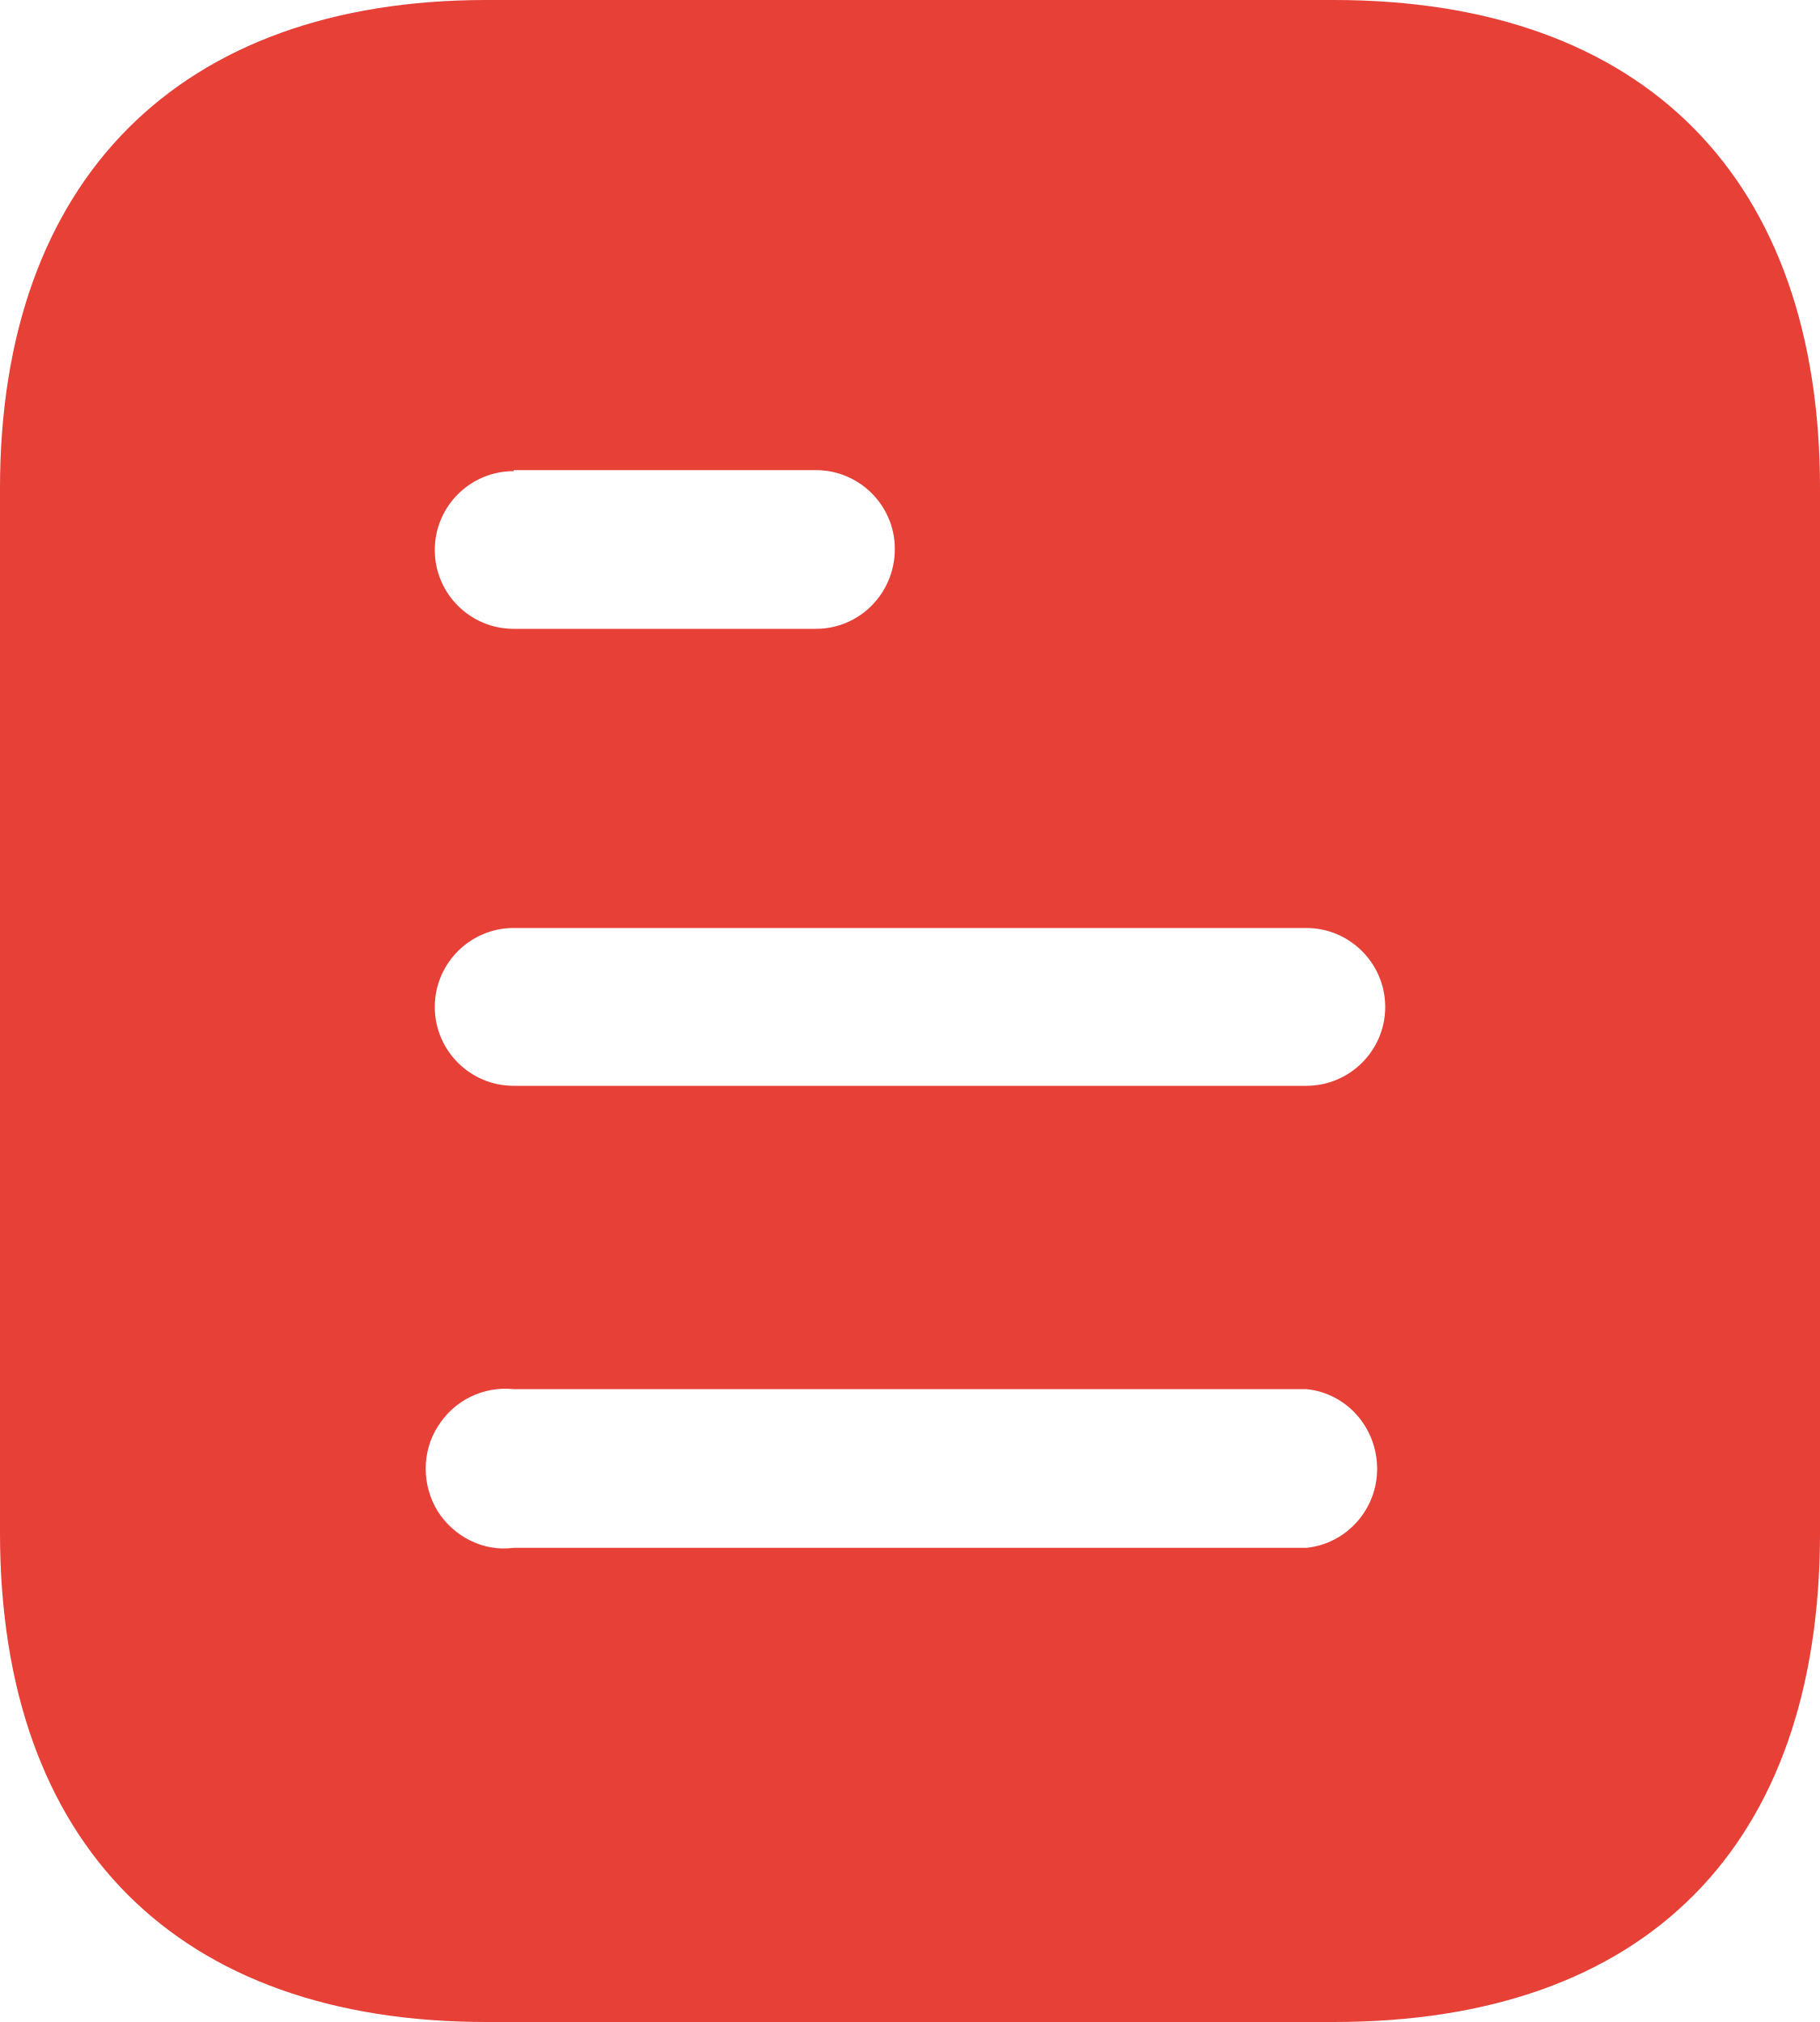
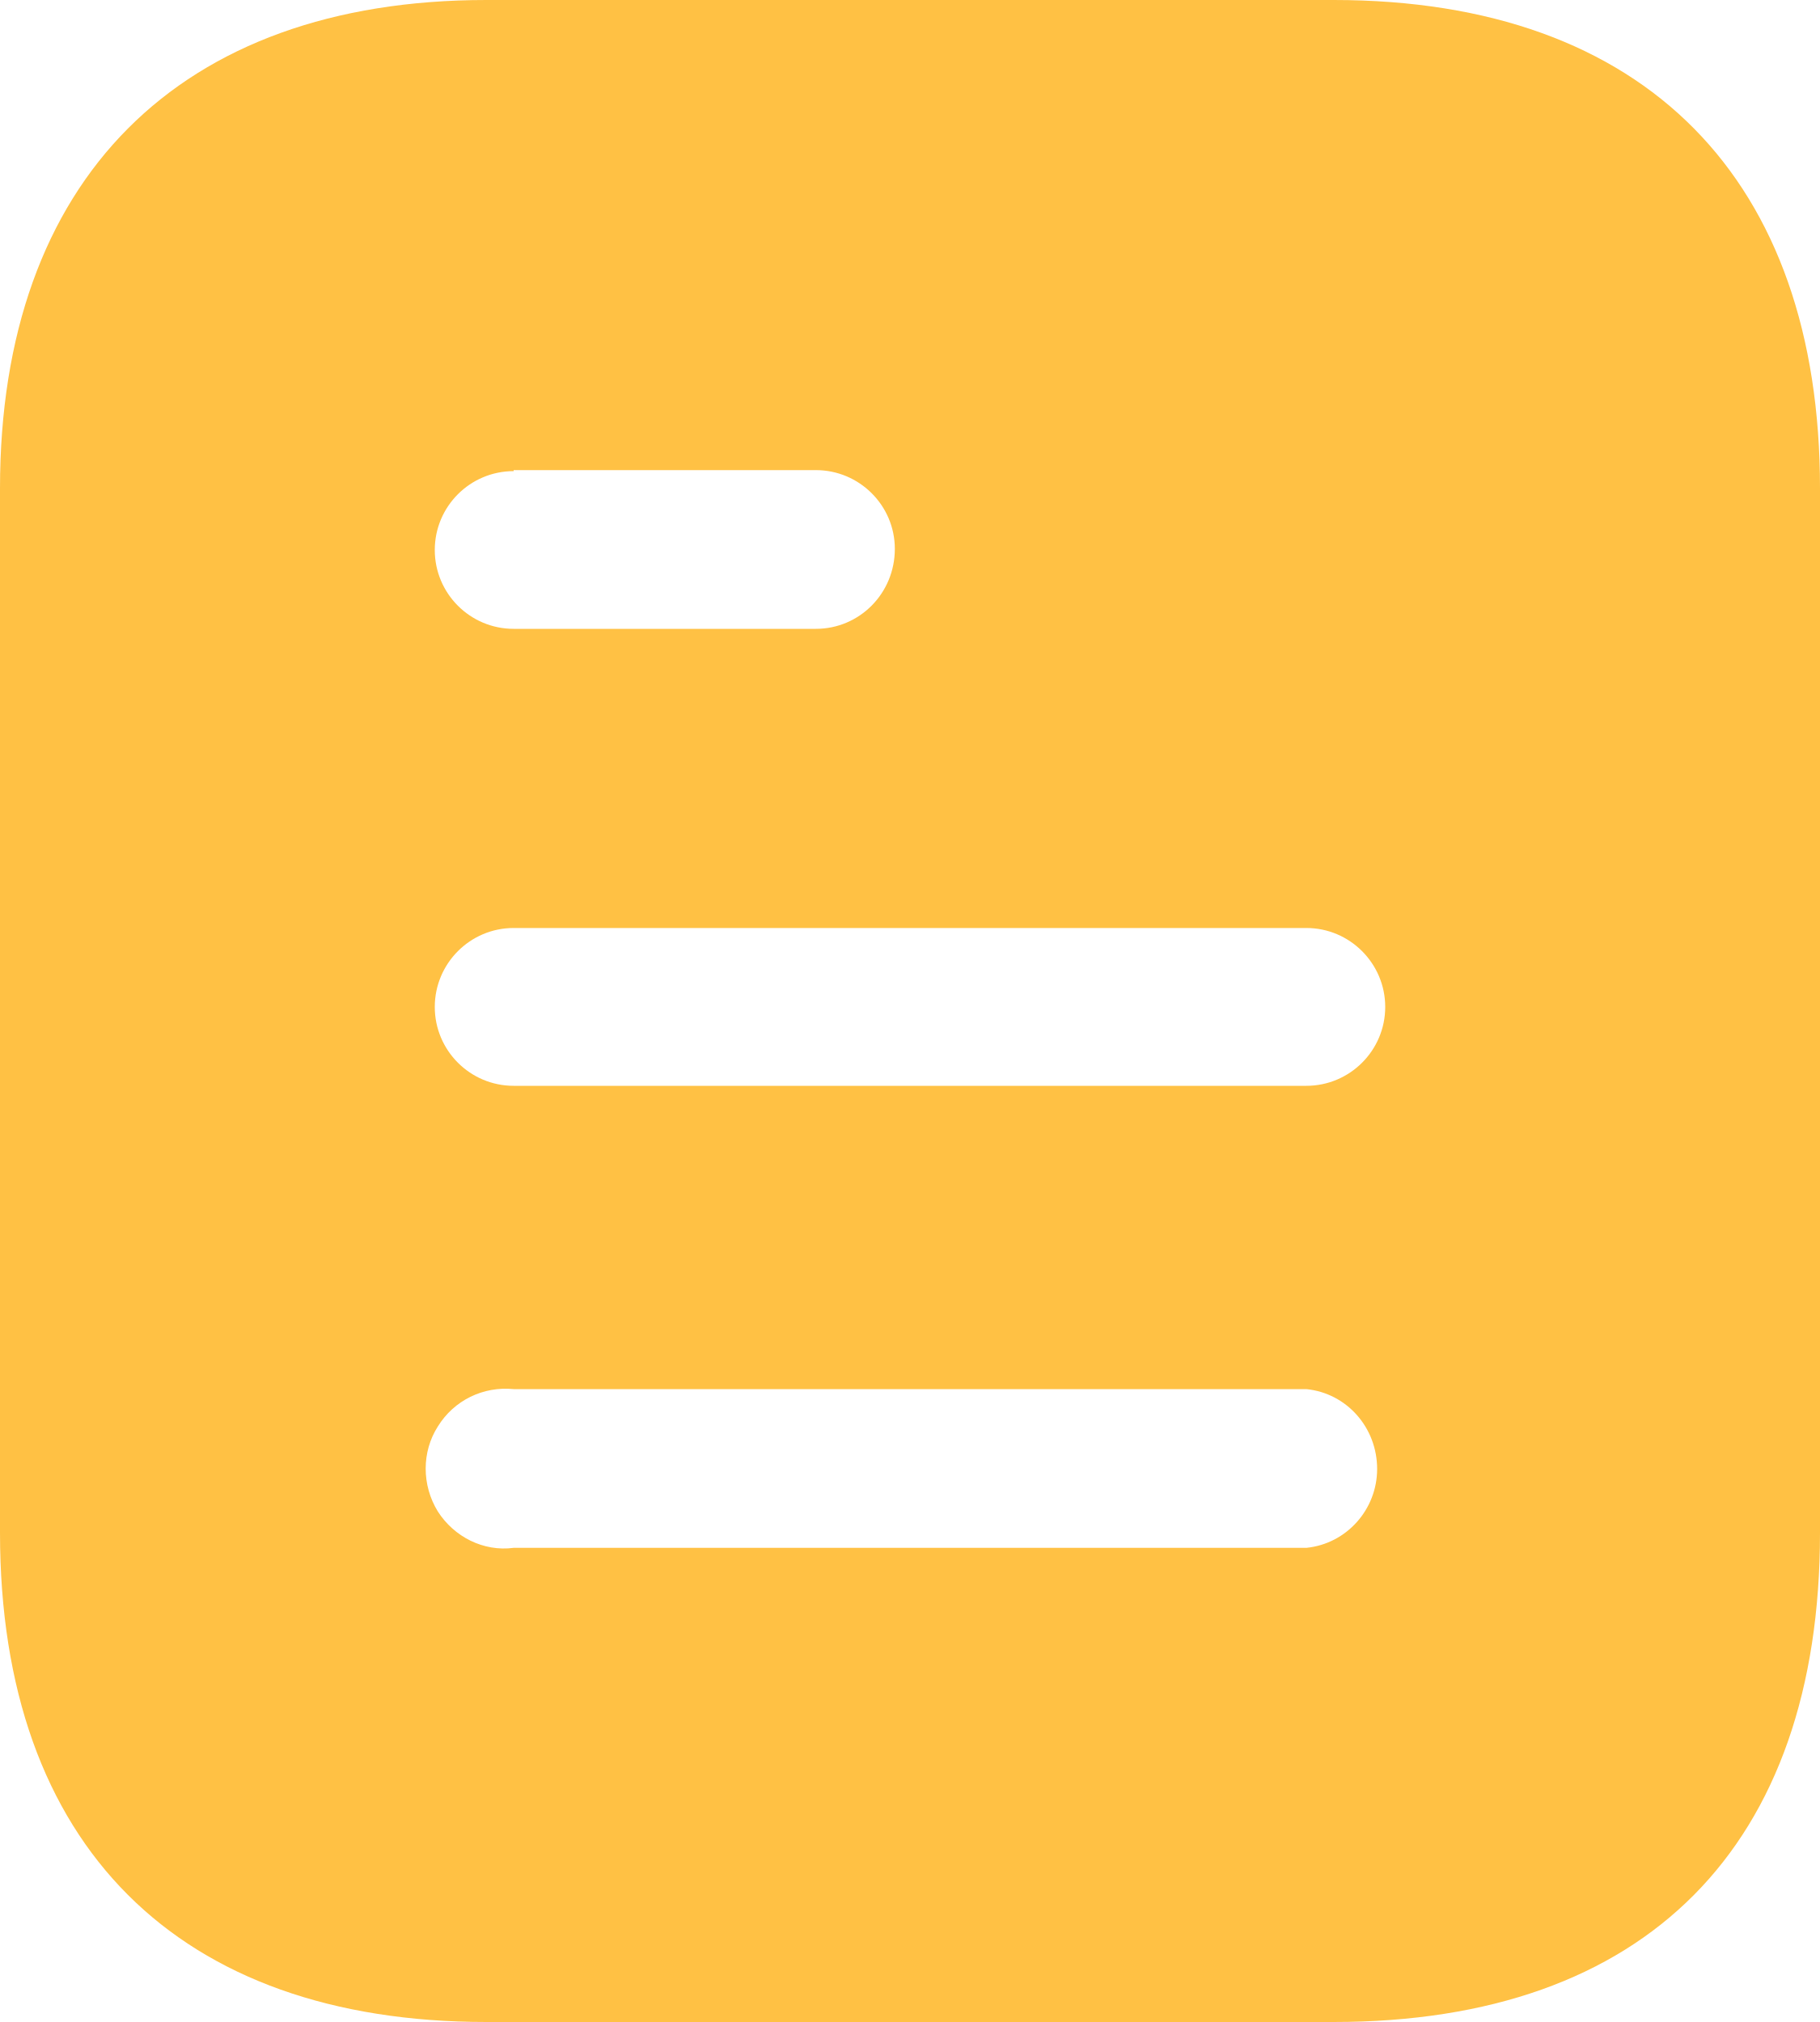
<svg xmlns="http://www.w3.org/2000/svg" width="18" height="20" viewBox="0 0 18 20" fill="none">
-   <path fill-rule="evenodd" clip-rule="evenodd" d="M4.81 0H13.191C16.28 0 18 1.78 18 4.83V15.16C18 18.26 16.28 20 13.191 20H4.81C1.77 20 0 18.26 0 15.16V4.83C0 1.78 1.77 0 4.81 0ZM5.08 4.66V4.65H8.069C8.5 4.65 8.85 5 8.85 5.429C8.85 5.87 8.5 6.22 8.069 6.22H5.08C4.649 6.22 4.3 5.87 4.3 5.44C4.3 5.01 4.649 4.66 5.08 4.66ZM5.08 10.74H12.92C13.35 10.74 13.7 10.39 13.7 9.96C13.7 9.53 13.35 9.179 12.92 9.179H5.08C4.649 9.179 4.3 9.53 4.3 9.96C4.3 10.39 4.649 10.74 5.08 10.74ZM5.08 15.31H12.92C13.319 15.27 13.62 14.929 13.62 14.53C13.62 14.12 13.319 13.78 12.92 13.74H5.08C4.78 13.71 4.49 13.85 4.33 14.11C4.17 14.36 4.17 14.69 4.33 14.95C4.49 15.2 4.78 15.35 5.08 15.31Z" fill="#E64037" />
+   <path fill-rule="evenodd" clip-rule="evenodd" d="M4.81 0H13.191C16.28 0 18 1.78 18 4.83V15.16C18 18.26 16.28 20 13.191 20H4.81C1.77 20 0 18.26 0 15.16V4.83C0 1.78 1.77 0 4.81 0ZM5.08 4.66V4.65H8.069C8.5 4.65 8.85 5 8.85 5.429C8.85 5.87 8.5 6.22 8.069 6.22H5.08C4.649 6.22 4.3 5.87 4.3 5.44C4.3 5.01 4.649 4.66 5.08 4.66ZM5.08 10.74H12.92C13.35 10.74 13.7 10.39 13.7 9.96C13.7 9.53 13.35 9.179 12.92 9.179H5.08C4.649 9.179 4.3 9.53 4.3 9.96C4.3 10.39 4.649 10.74 5.08 10.74ZM5.08 15.31H12.92C13.319 15.27 13.62 14.929 13.62 14.53C13.62 14.12 13.319 13.78 12.92 13.74H5.08C4.78 13.71 4.49 13.85 4.33 14.11C4.17 14.36 4.17 14.69 4.33 14.95C4.49 15.2 4.78 15.35 5.08 15.31Z" fill="#FFC144" />
</svg>
